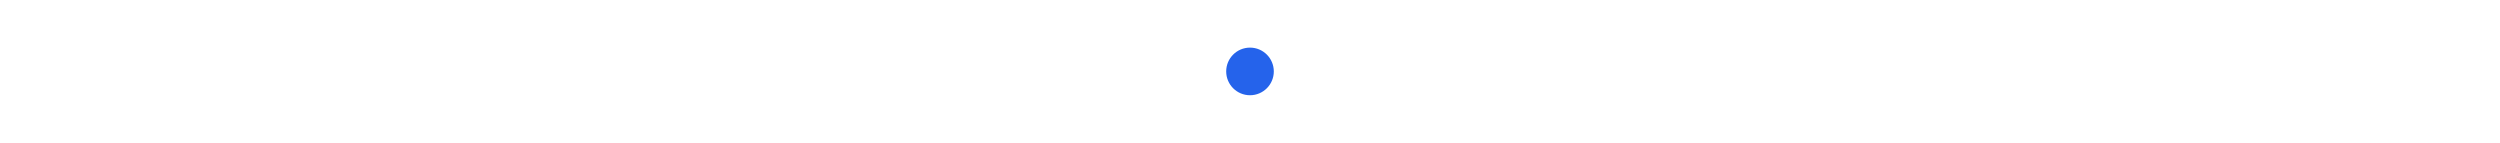
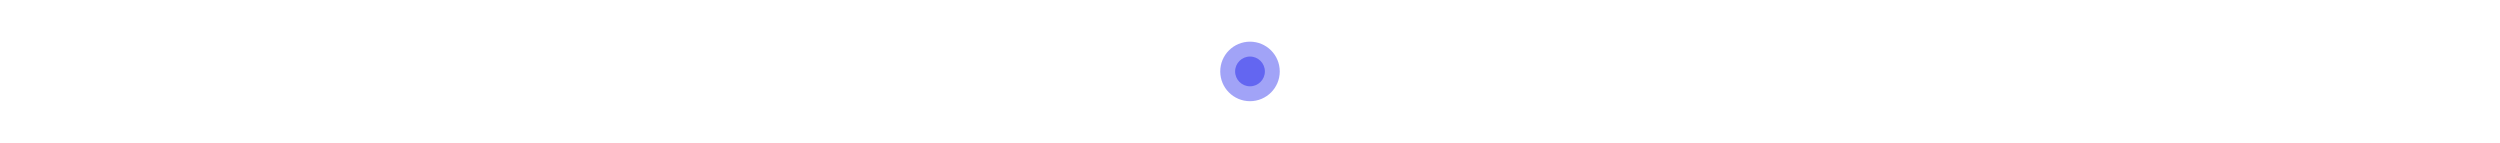
<svg xmlns="http://www.w3.org/2000/svg" viewBox="0 0 420 24">
  <defs>
-     <linearGradient id="line" x1="0" y1="0" x2="1" y2="0">
-       <stop offset="0%" stop-color="#cbd5e1" stop-opacity="0" />
-       <stop offset="50%" stop-color="#64748b" stop-opacity="1" />
-       <stop offset="100%" stop-color="#cbd5e1" stop-opacity="0" />
+     <linearGradient id="div-grad" x1="0" y1="0" x2="1" y2="0">
+       <stop offset="0%" stop-color="#e2e8f0" stop-opacity="0" />
+       <stop offset="15%" stop-color="#94a3b8" stop-opacity="0.4" />
+       <stop offset="50%" stop-color="#6366f1" stop-opacity="0.8" />
+       <stop offset="85%" stop-color="#94a3b8" stop-opacity="0.4" />
+       <stop offset="100%" stop-color="#e2e8f0" stop-opacity="0" />
    </linearGradient>
  </defs>
-   <line x1="0" y1="12" x2="420" y2="12" stroke="url(#line)" stroke-width="2" />
-   <circle cx="210" cy="12" r="4" fill="#2563eb" />
+   <line x1="0" y1="12" x2="420" y2="12" stroke="url(#div-grad)" stroke-width="1.5" />
+   <circle cx="210" cy="12" r="5" fill="#6366f1" opacity="0.6" />
+   <circle cx="210" cy="12" r="2.5" fill="#6366f1" />
</svg>
